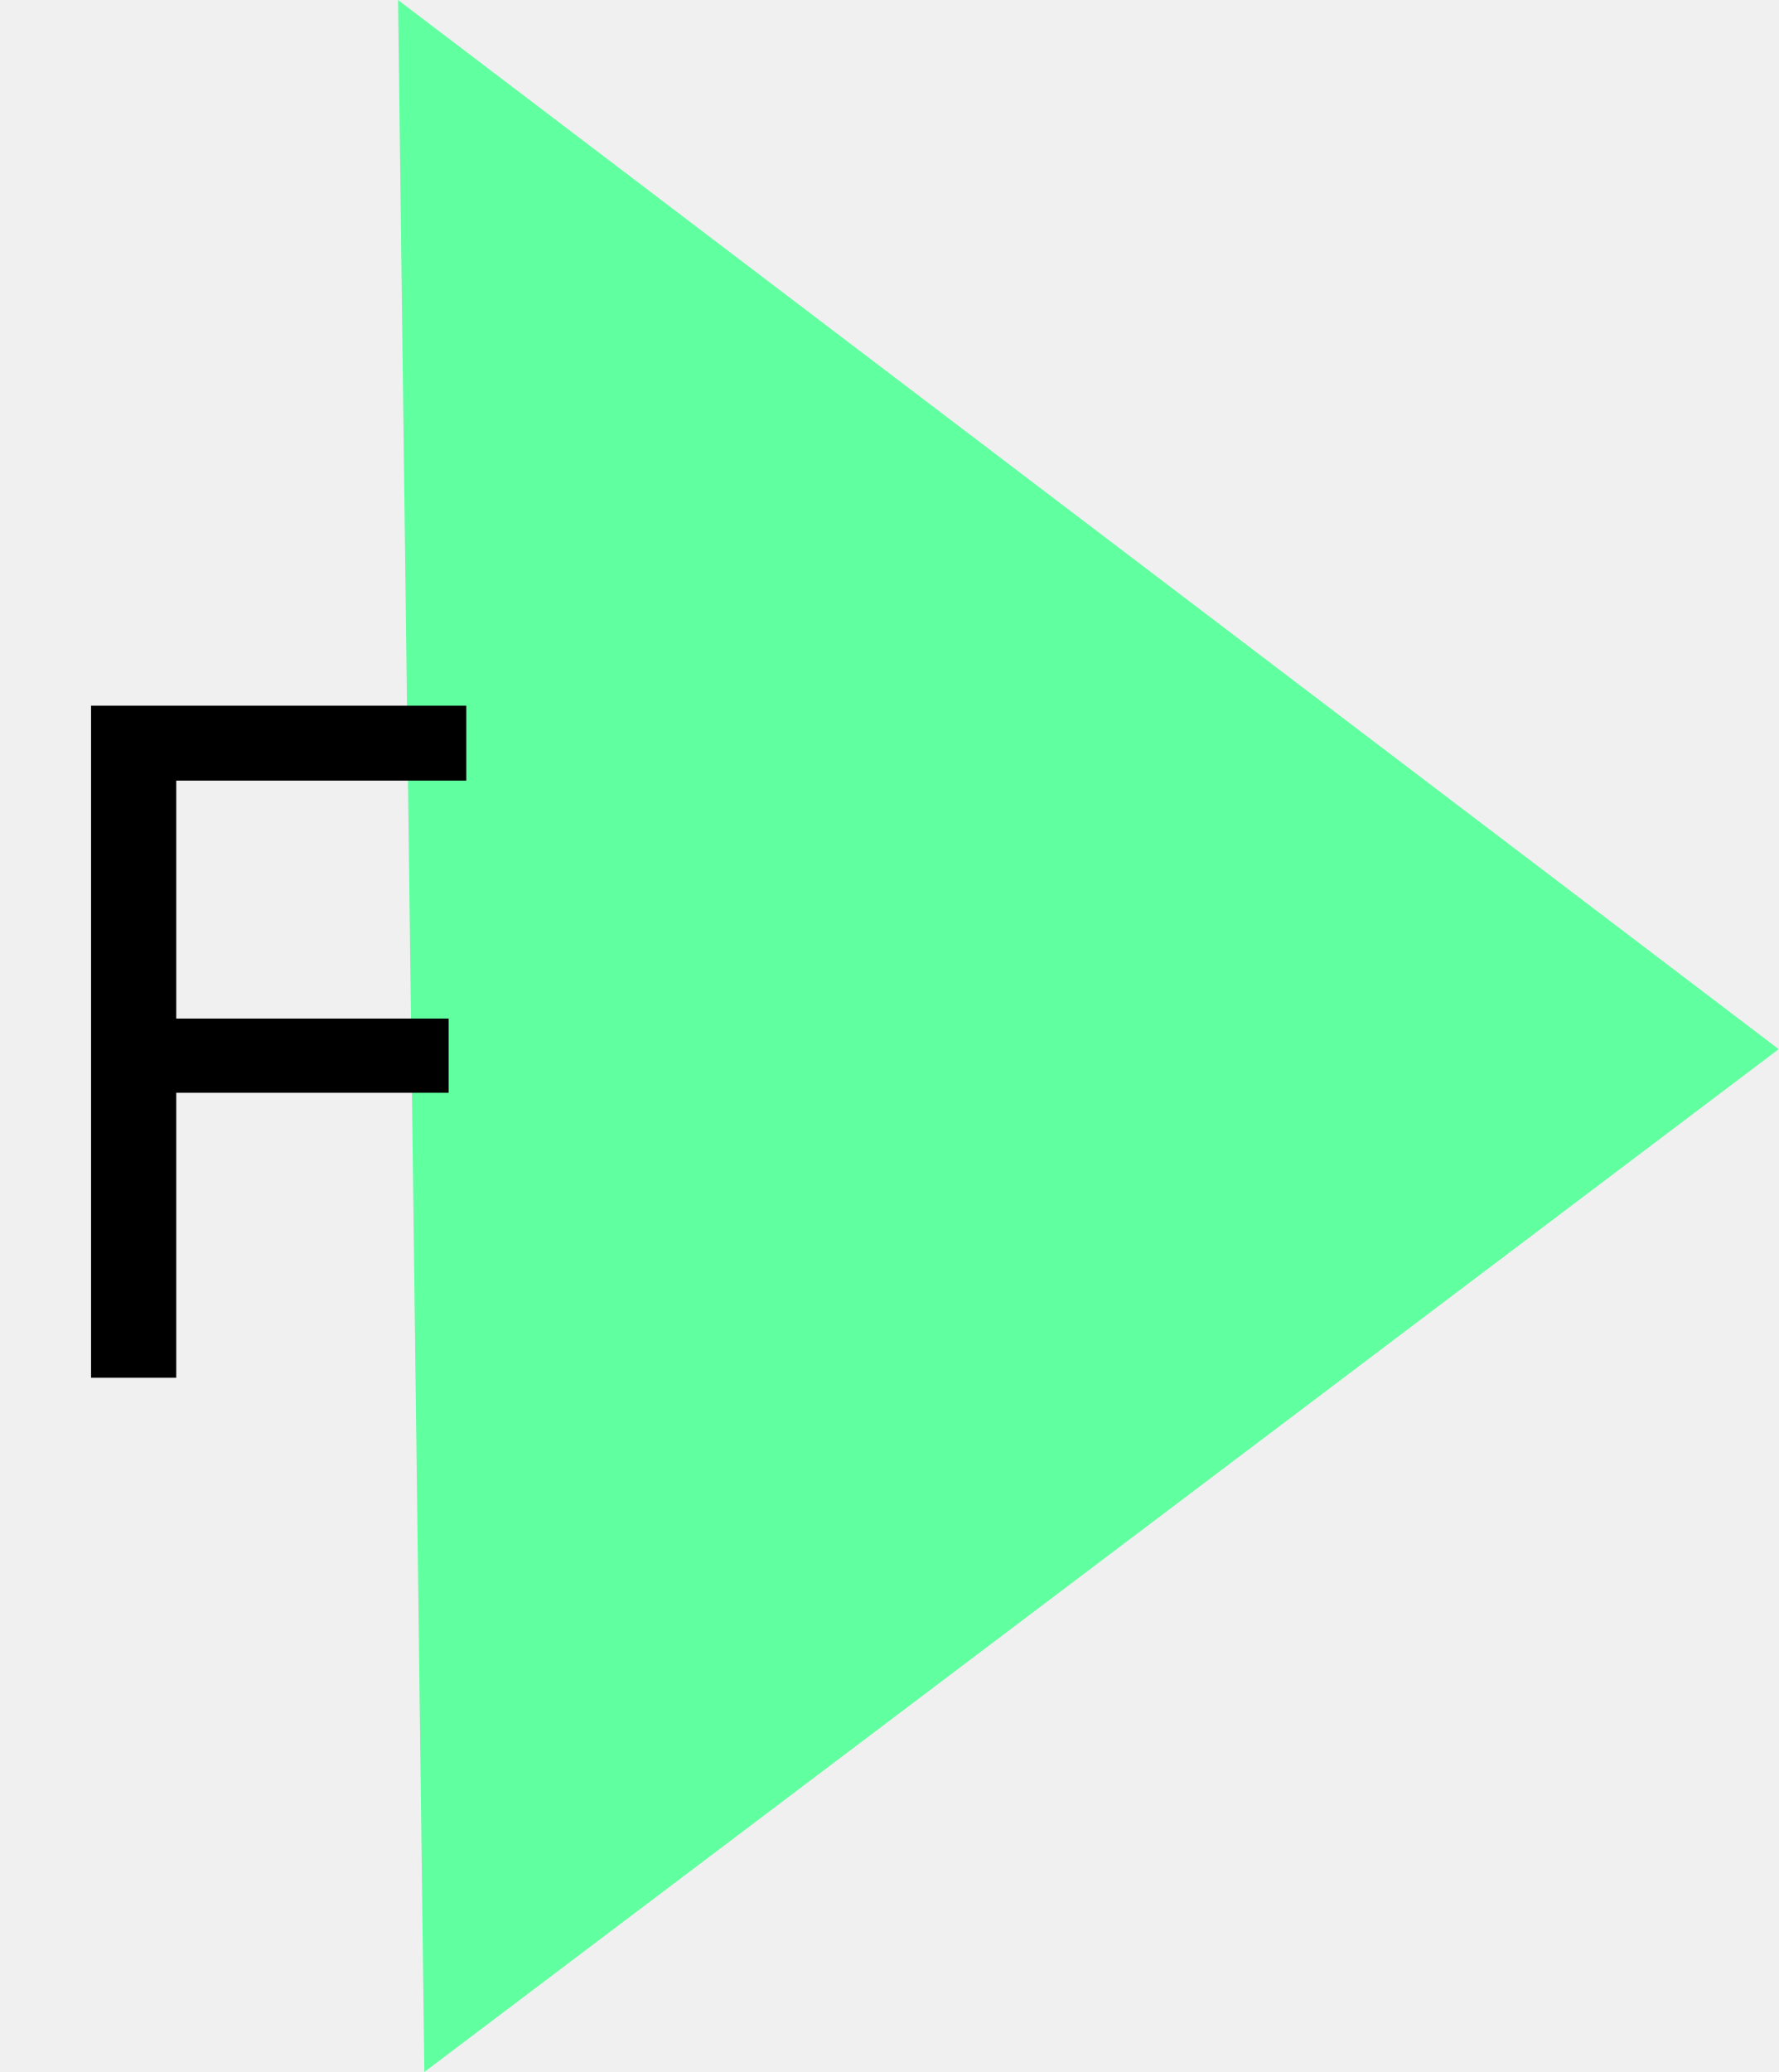
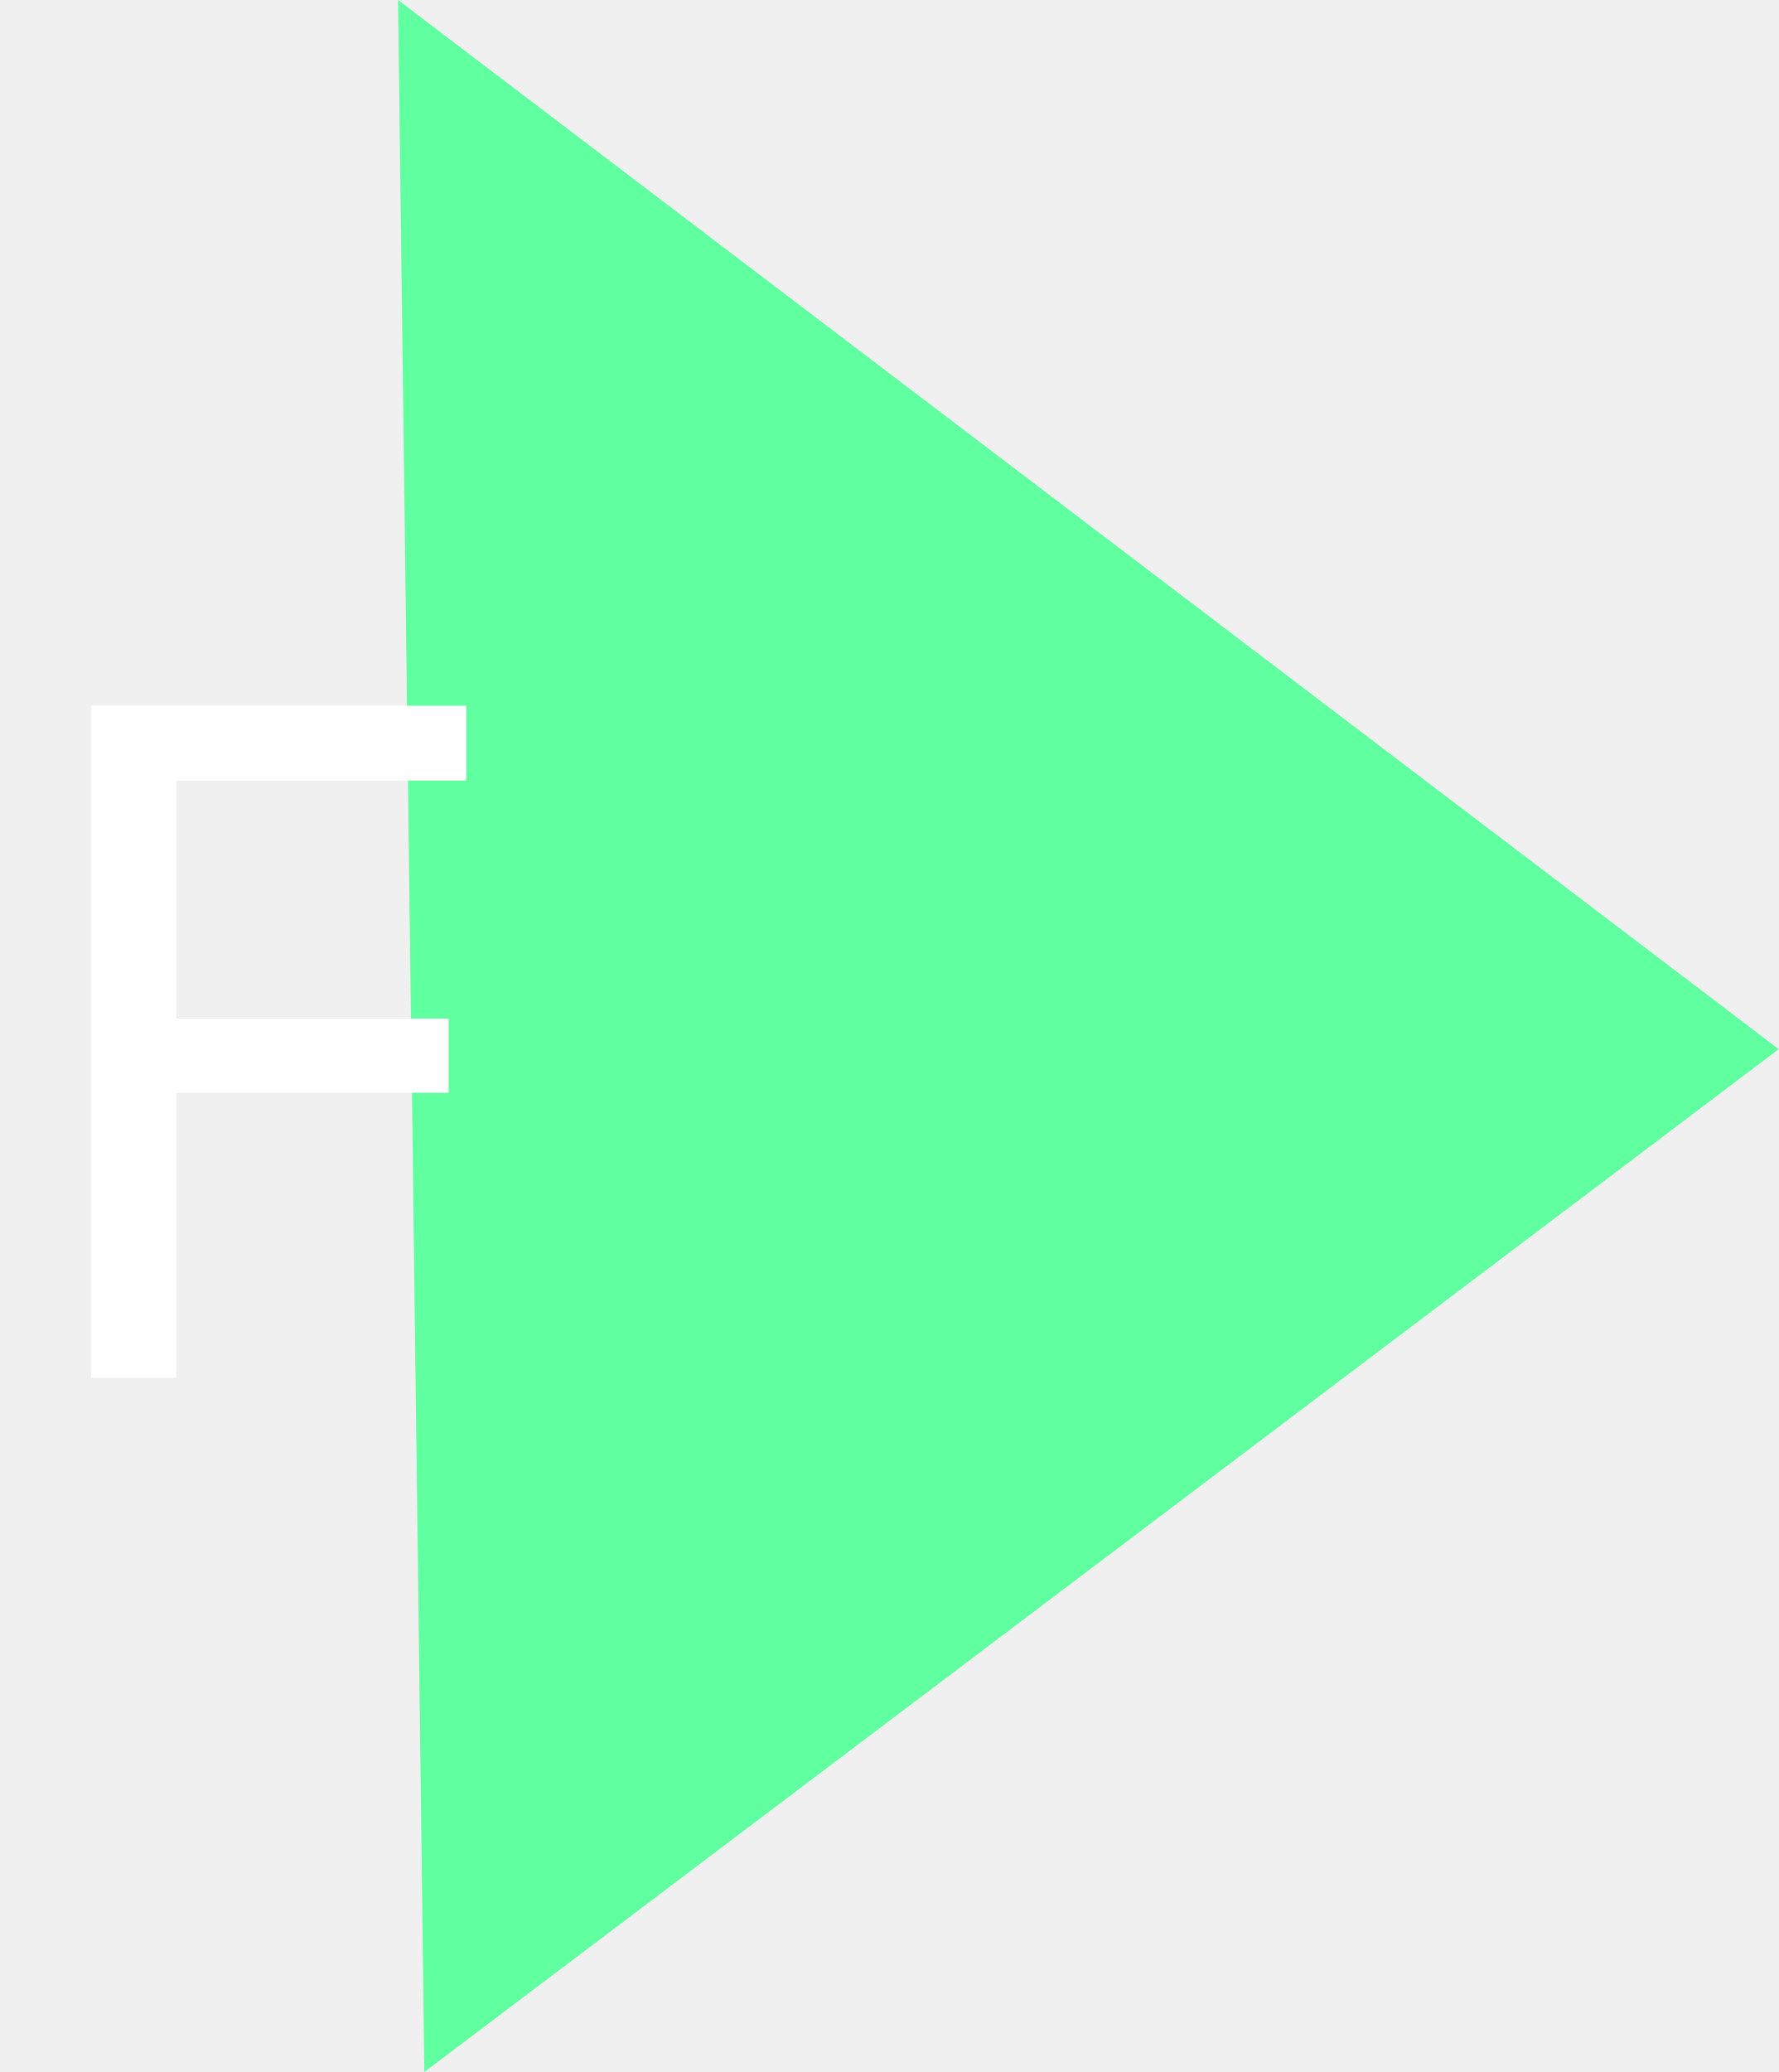
<svg xmlns="http://www.w3.org/2000/svg" viewBox="0 0 37.85 44.08">
  <defs>
-     <style>.cls-1{fill:#60ff9f;}.cls-2{font-size:20.02px;font-family:Lovely-Home, Lovely Home;}</style>
+     <style>
+             .cls-1 {
+                 fill: #60ff9f;
+             }
+ 
+             .cls-2 {
+                 font-size: 20.02px;
+                 font-family: Lovely-Home, Lovely Home;
+             }
+         </style>
  </defs>
  <g id="Layer_2" data-name="Layer 2">
    <g id="Layer_1-2" data-name="Layer 1">
      <polygon class="cls-1" points="8.47 0 37.85 22.32 9.03 44.08 8.47 0" />
-       <text class="cls-2" transform="translate(0 29.31)">F</text>
+       <text class="cls-2" transform="translate(0 29.31)" fill="white">F</text>
    </g>
  </g>
</svg>
